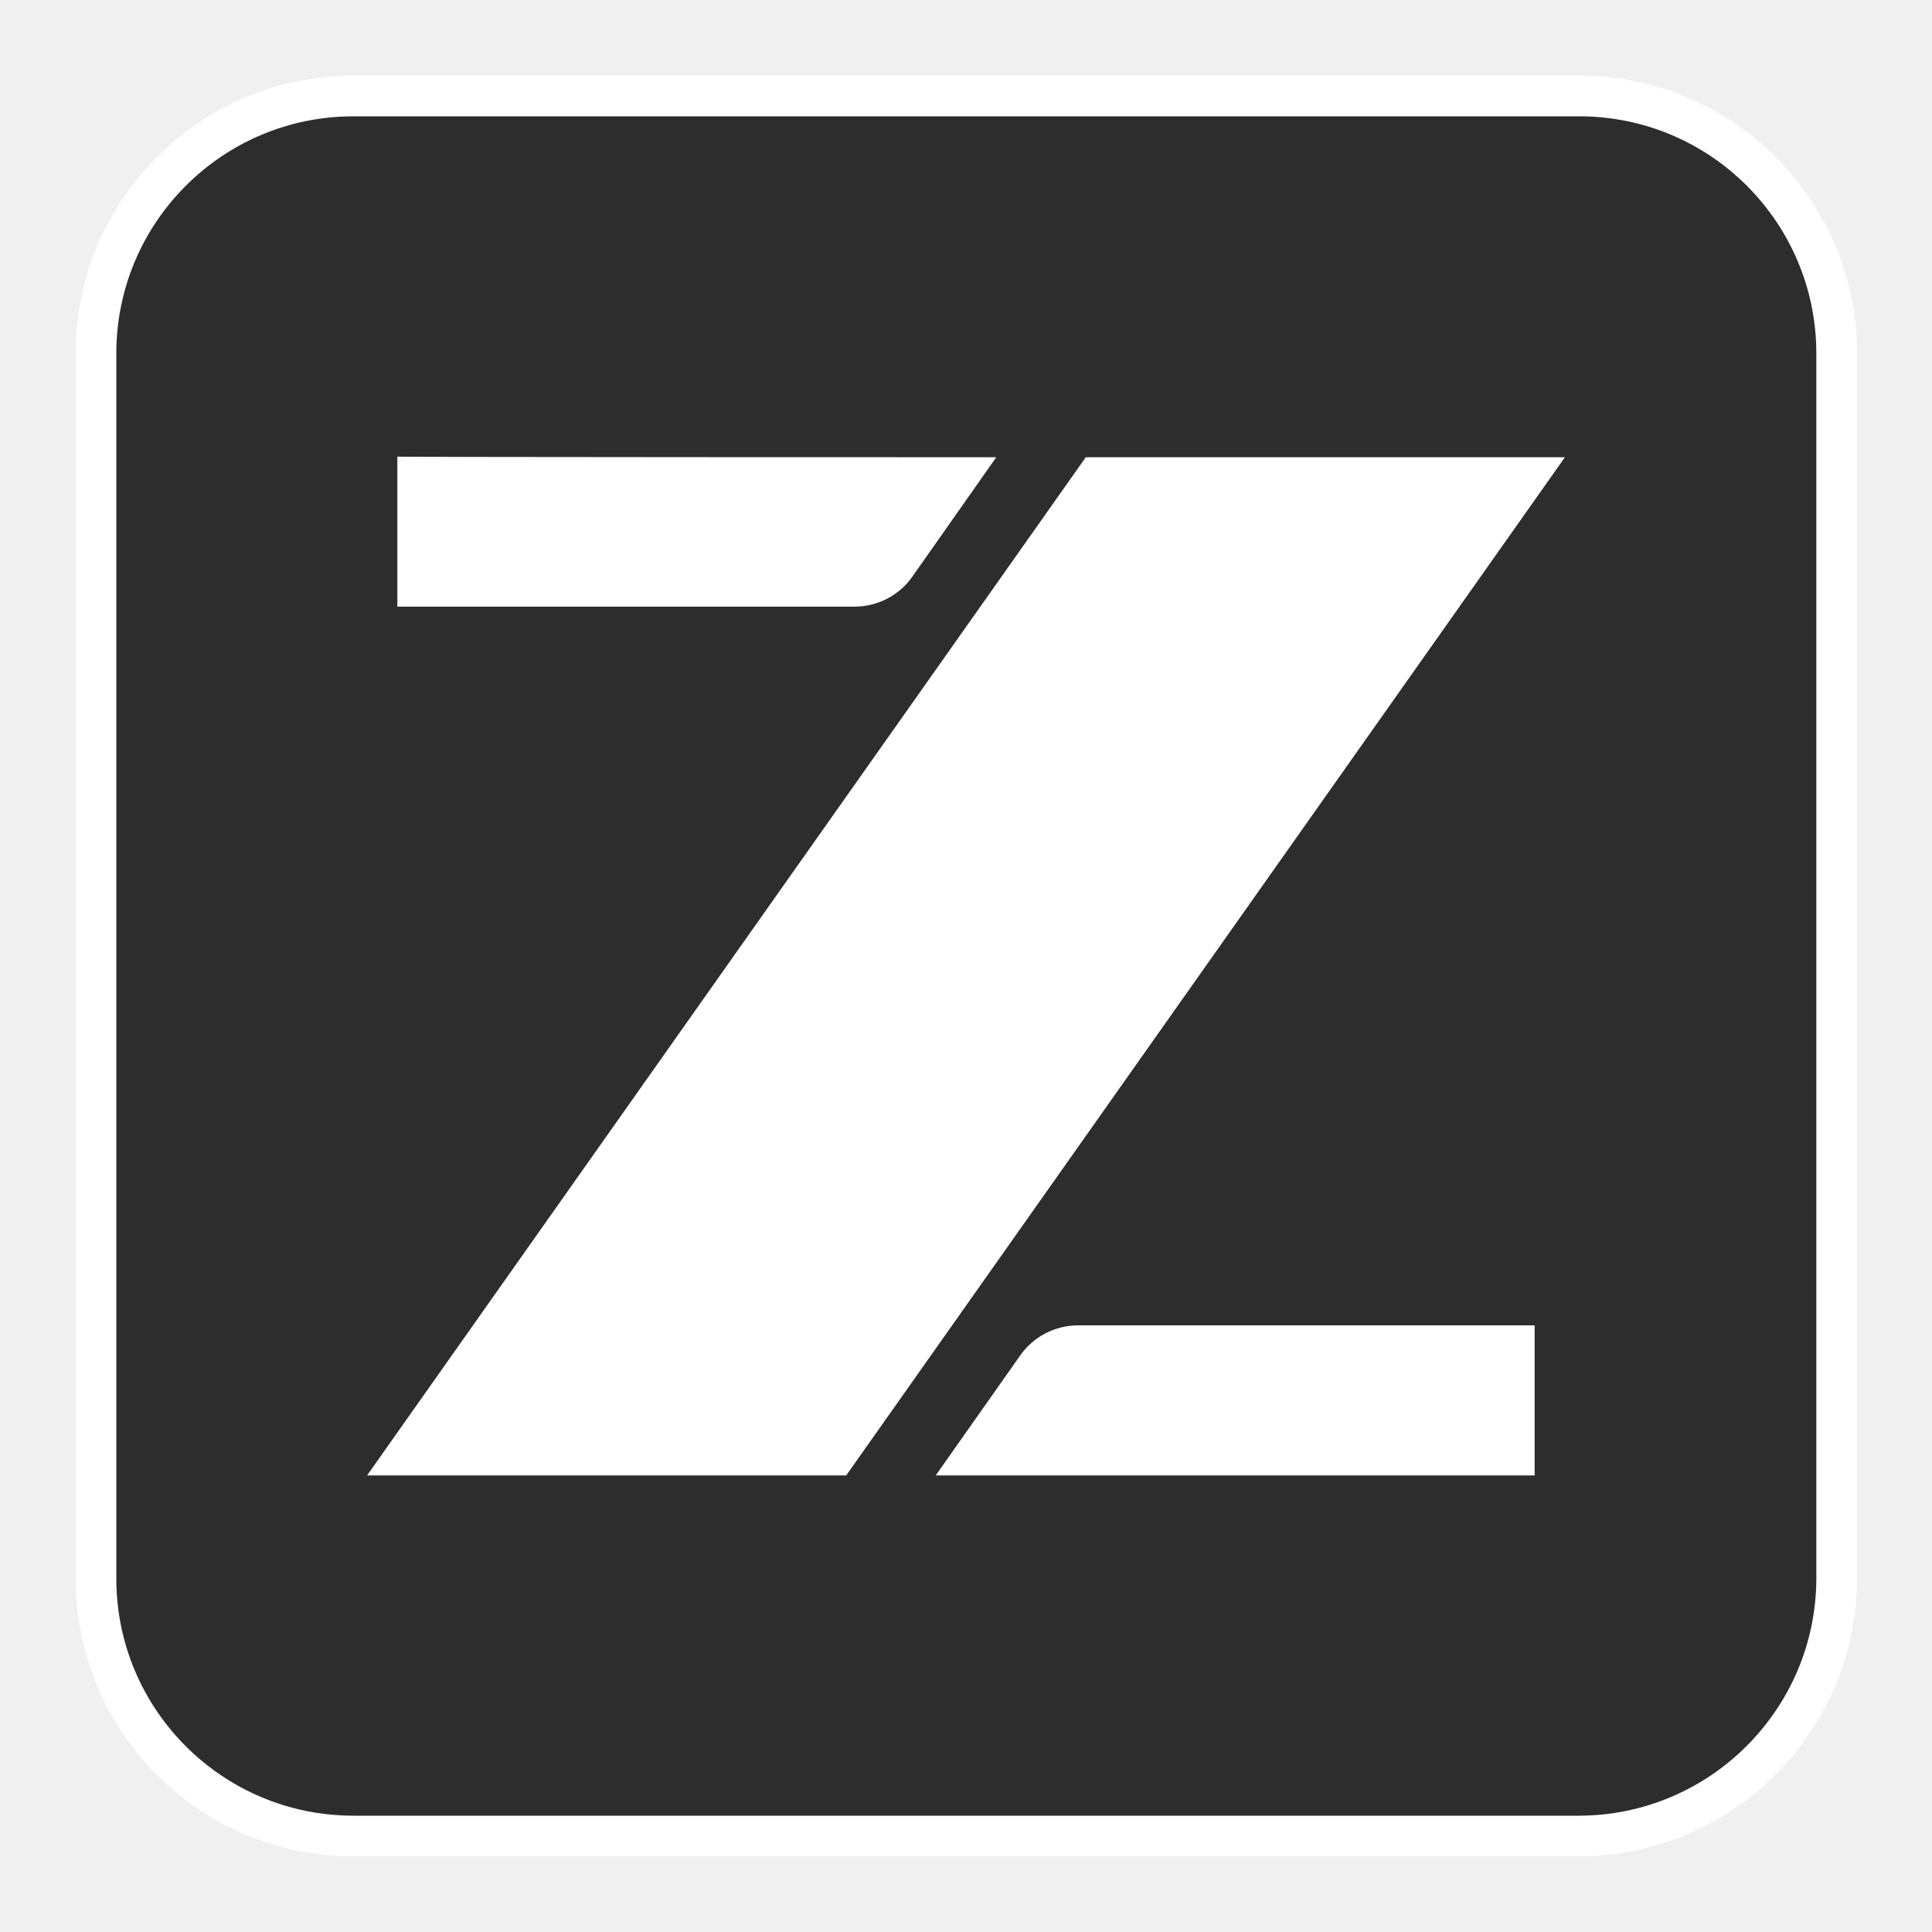
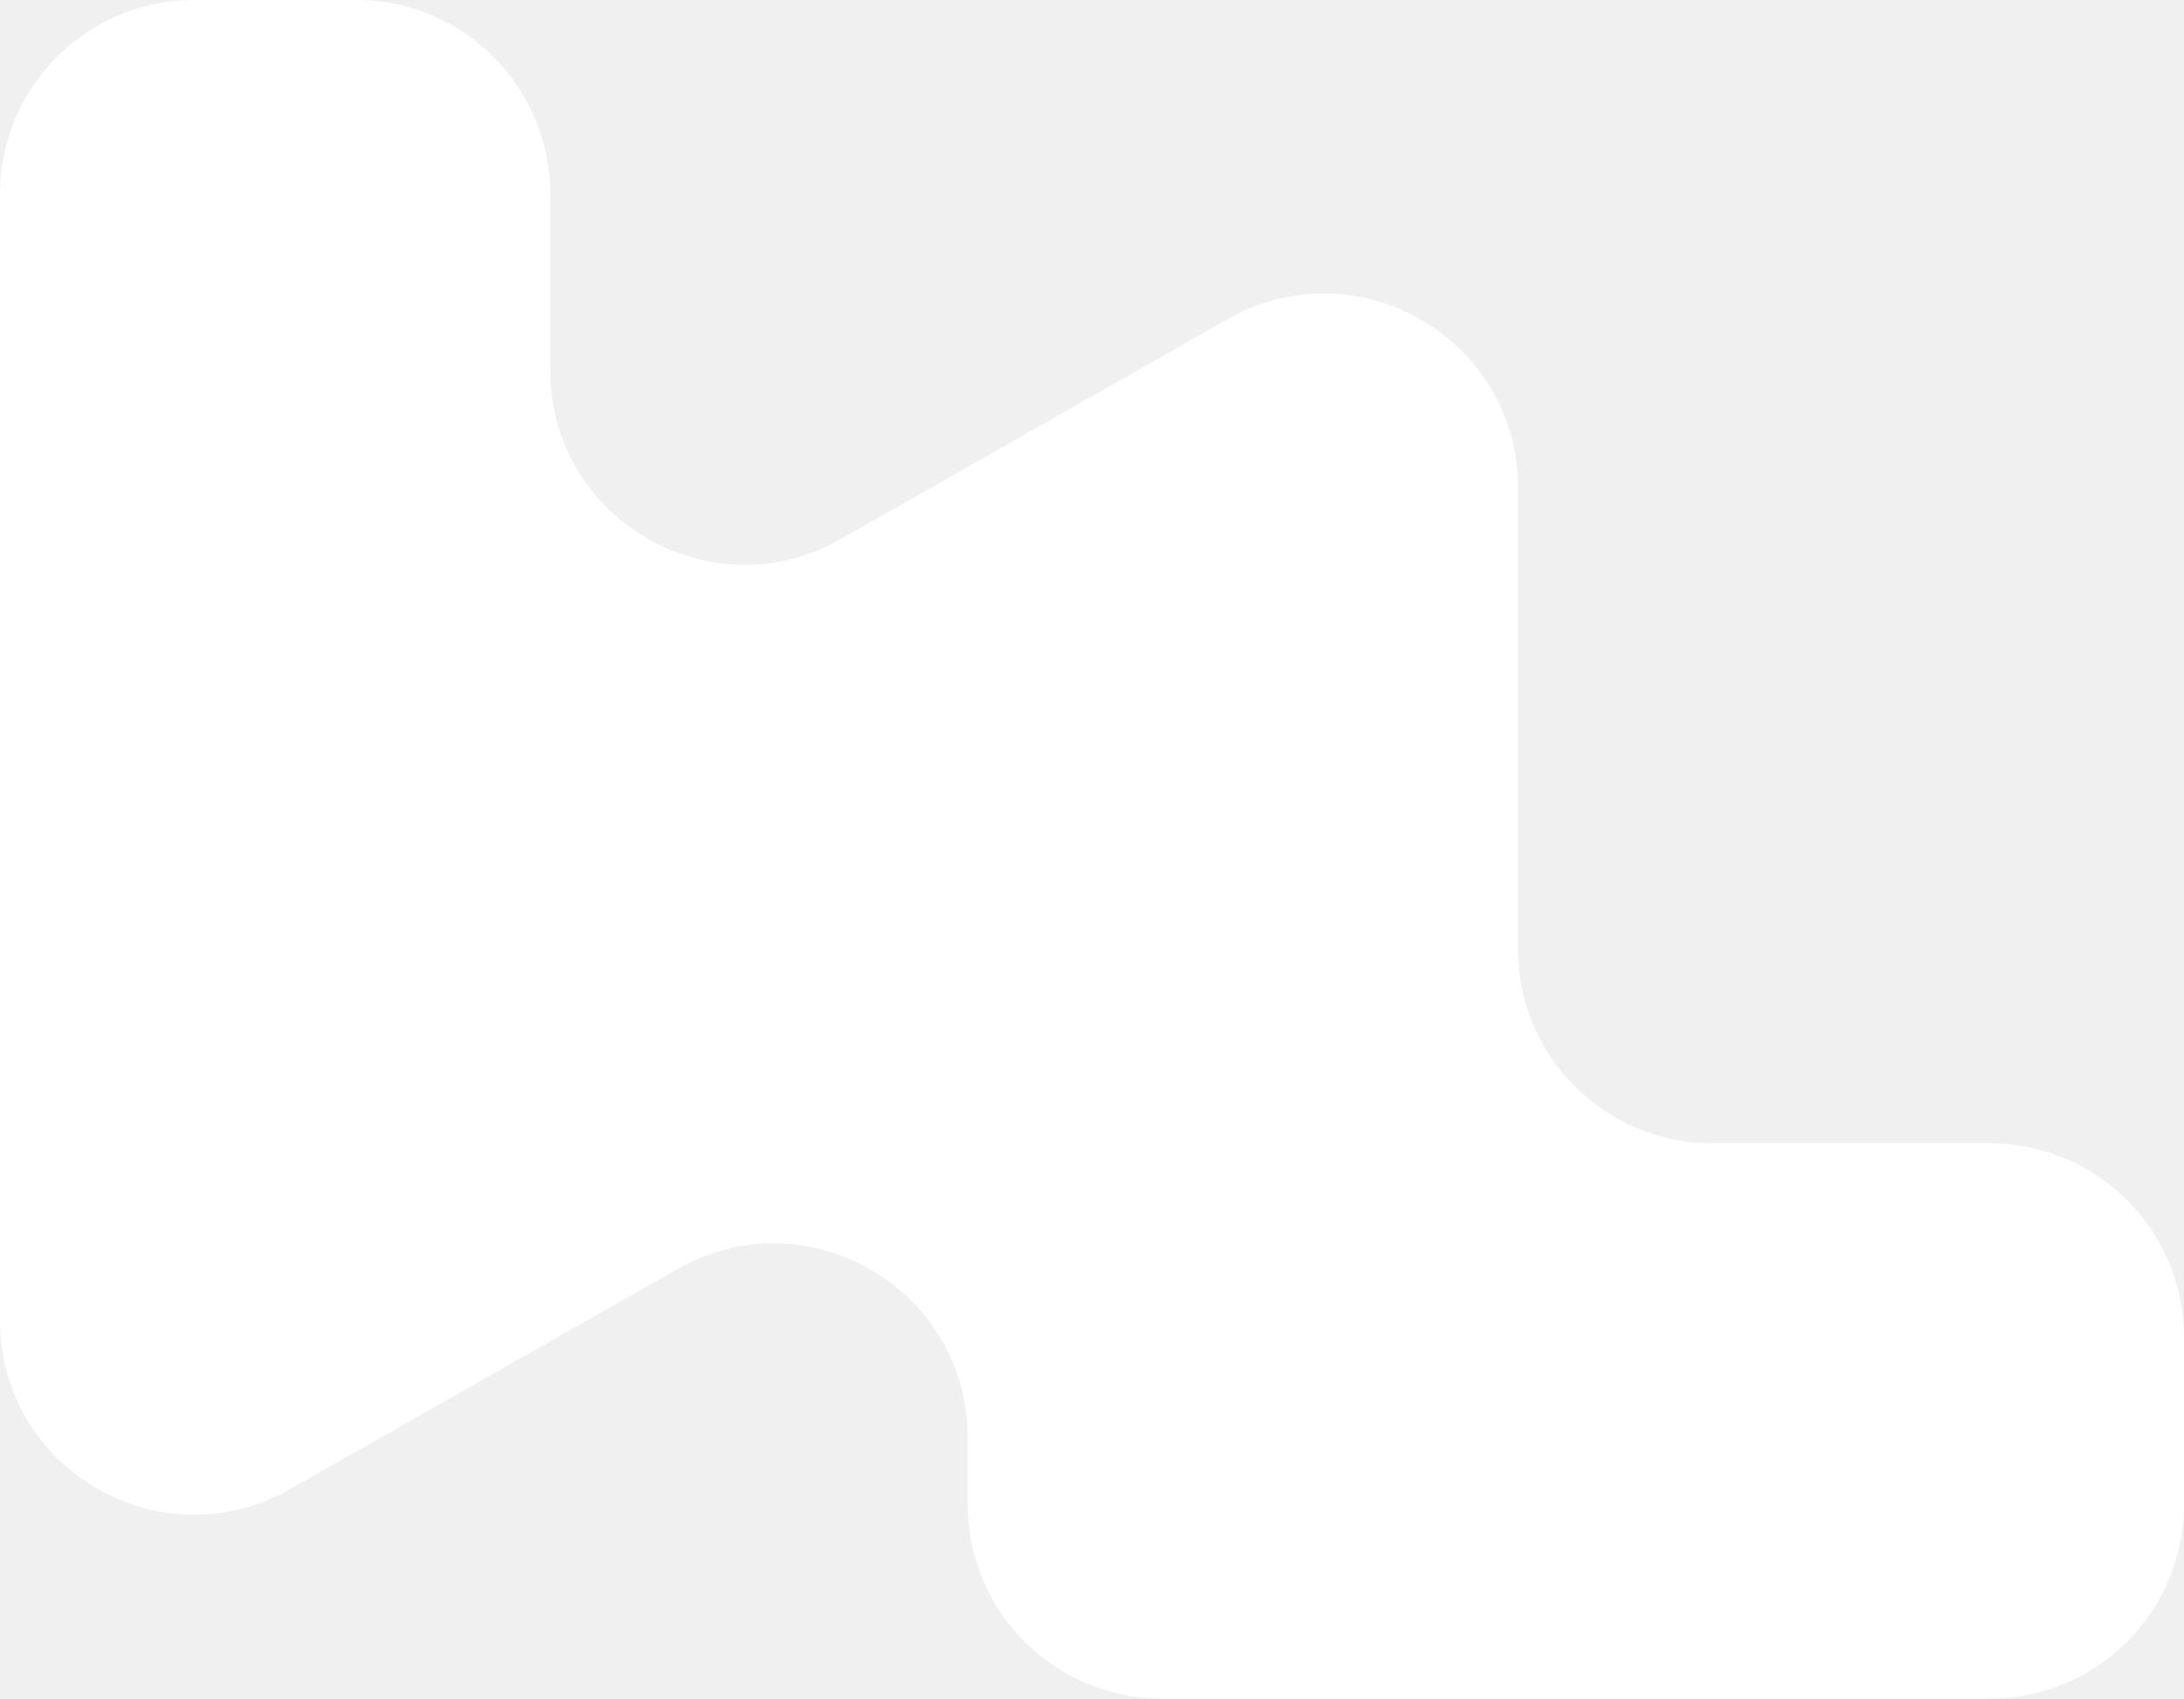
- <svg xmlns="http://www.w3.org/2000/svg" version="1.1" x="0px" y="0px" viewBox="0 0 30 30" style="enable-background:new 0 0 30 30;" xml:space="preserve">
-   <defs>
-     <style type="text/css">
-     .st194{fill:#2D2D2D;stroke:#FFFFFF;stroke-width:0.632;stroke-miterlimit:10;}
-     .st23{fill:#FFFFFF;}
- 
-     .z-breathe {
-       animation: breathe 2.5s ease-in-out infinite;
-     }
- 
-     @keyframes breathe {
-       0%, 100% { opacity: 0.7; }
-       50% { opacity: 1; }
-     }
-   </style>
-   </defs>
-   <g>
-     <path class="st194" d="M24.51,28.51H5.49c-2.21,0-4-1.79-4-4V5.49c0-2.21,1.79-4,4-4h19.03c2.21,0,4,1.79,4,4v19.03     C28.51,26.72,26.72,28.51,24.51,28.51z" />
-     <g class="z-breathe">
-       <path class="st23" d="M15.47,7.1l-1.3,1.85c-0.2,0.29-0.54,0.47-0.9,0.47h-7.1V7.09C6.16,7.1,15.47,7.1,15.47,7.1z" />
-       <polygon class="st23" points="24.3,7.1 13.14,22.91 5.7,22.91 16.86,7.1" />
-       <path class="st23" d="M14.53,22.91l1.31-1.86c0.2-0.29,0.54-0.47,0.9-0.47h7.09v2.33H14.53z" />
-     </g>
-   </g>
+ <svg xmlns="http://www.w3.org/2000/svg" width="45" height="35" viewBox="0 0 45 35" fill="none">
+   <path d="M4 0C1.791 0 0 1.791 0 4V27.208C0 30.275 3.31 32.201 5.976 30.686L13.963 26.148C16.63 24.633 19.939 26.559 19.939 29.626V31C19.939 33.209 21.73 35 23.939 35H41C43.209 35 45 33.209 45 31V27.559C45 25.349 43.209 23.559 41 23.559H35.278C33.069 23.559 31.278 21.768 31.278 19.559V10.052C31.278 6.985 27.969 5.059 25.302 6.574L17.315 11.112C14.649 12.627 11.339 10.701 11.339 7.634V4C11.339 1.791 9.548 0 7.339 0H4Z" fill="white" />
</svg>
